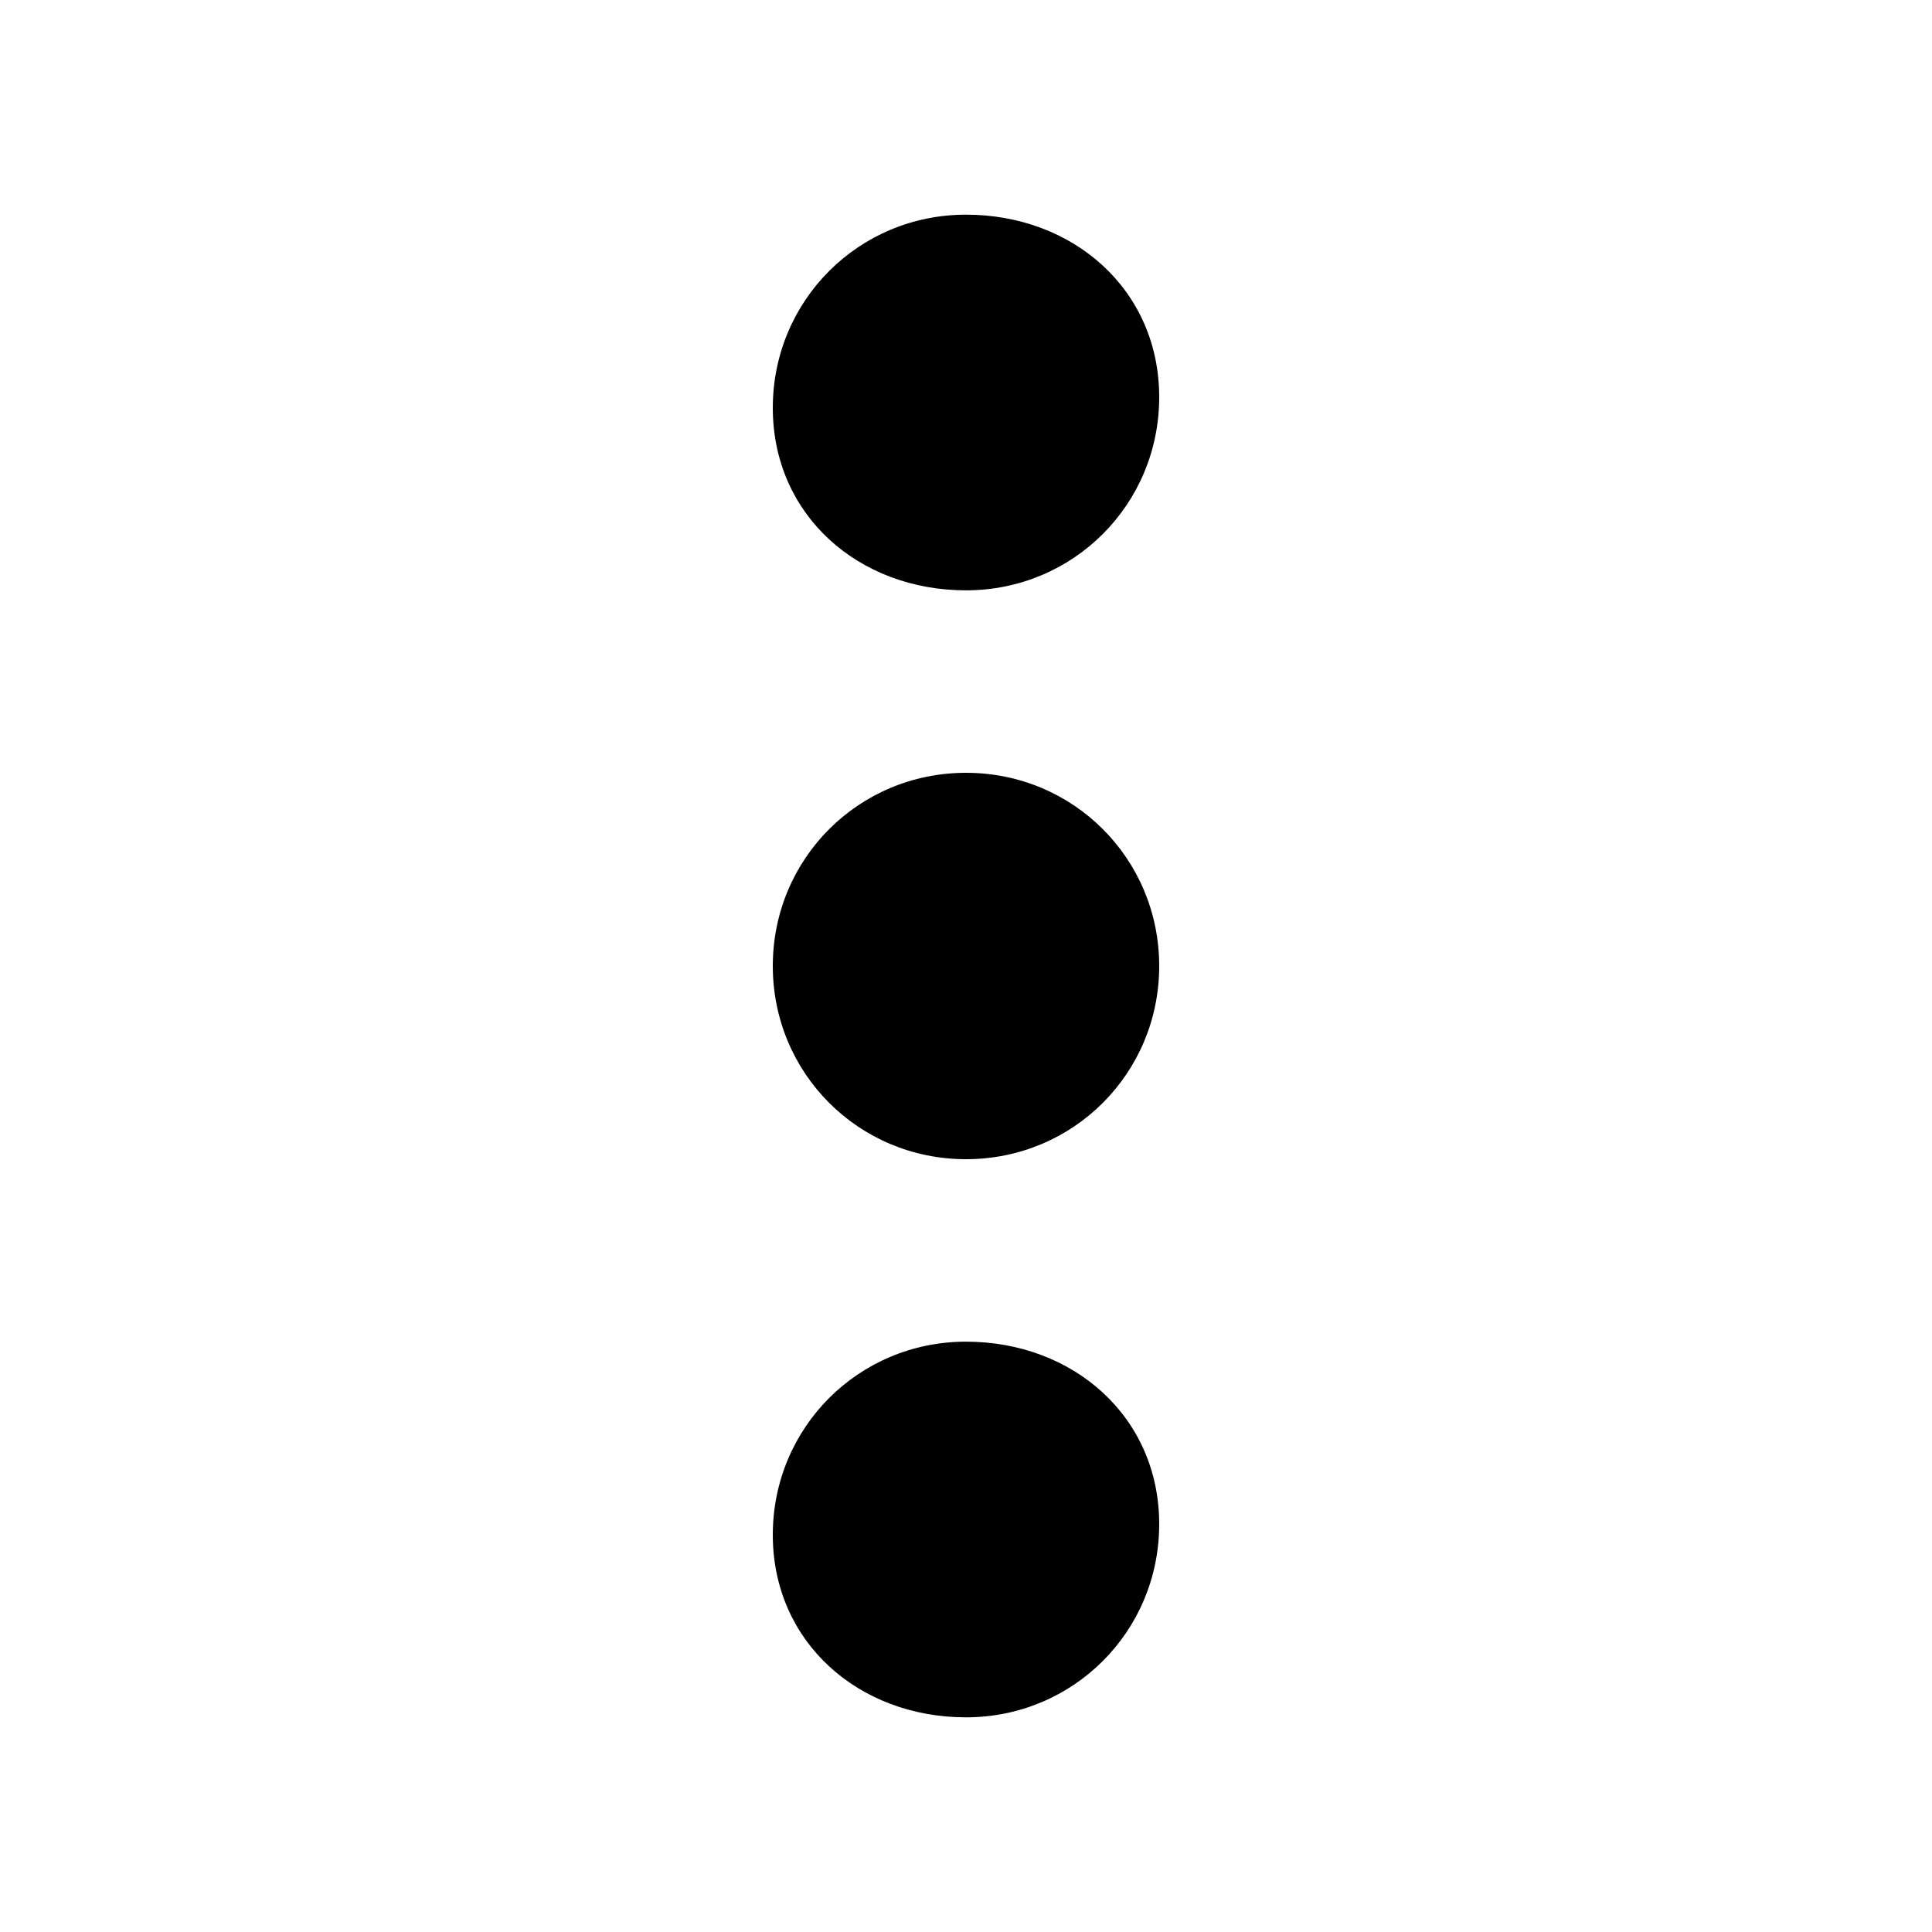
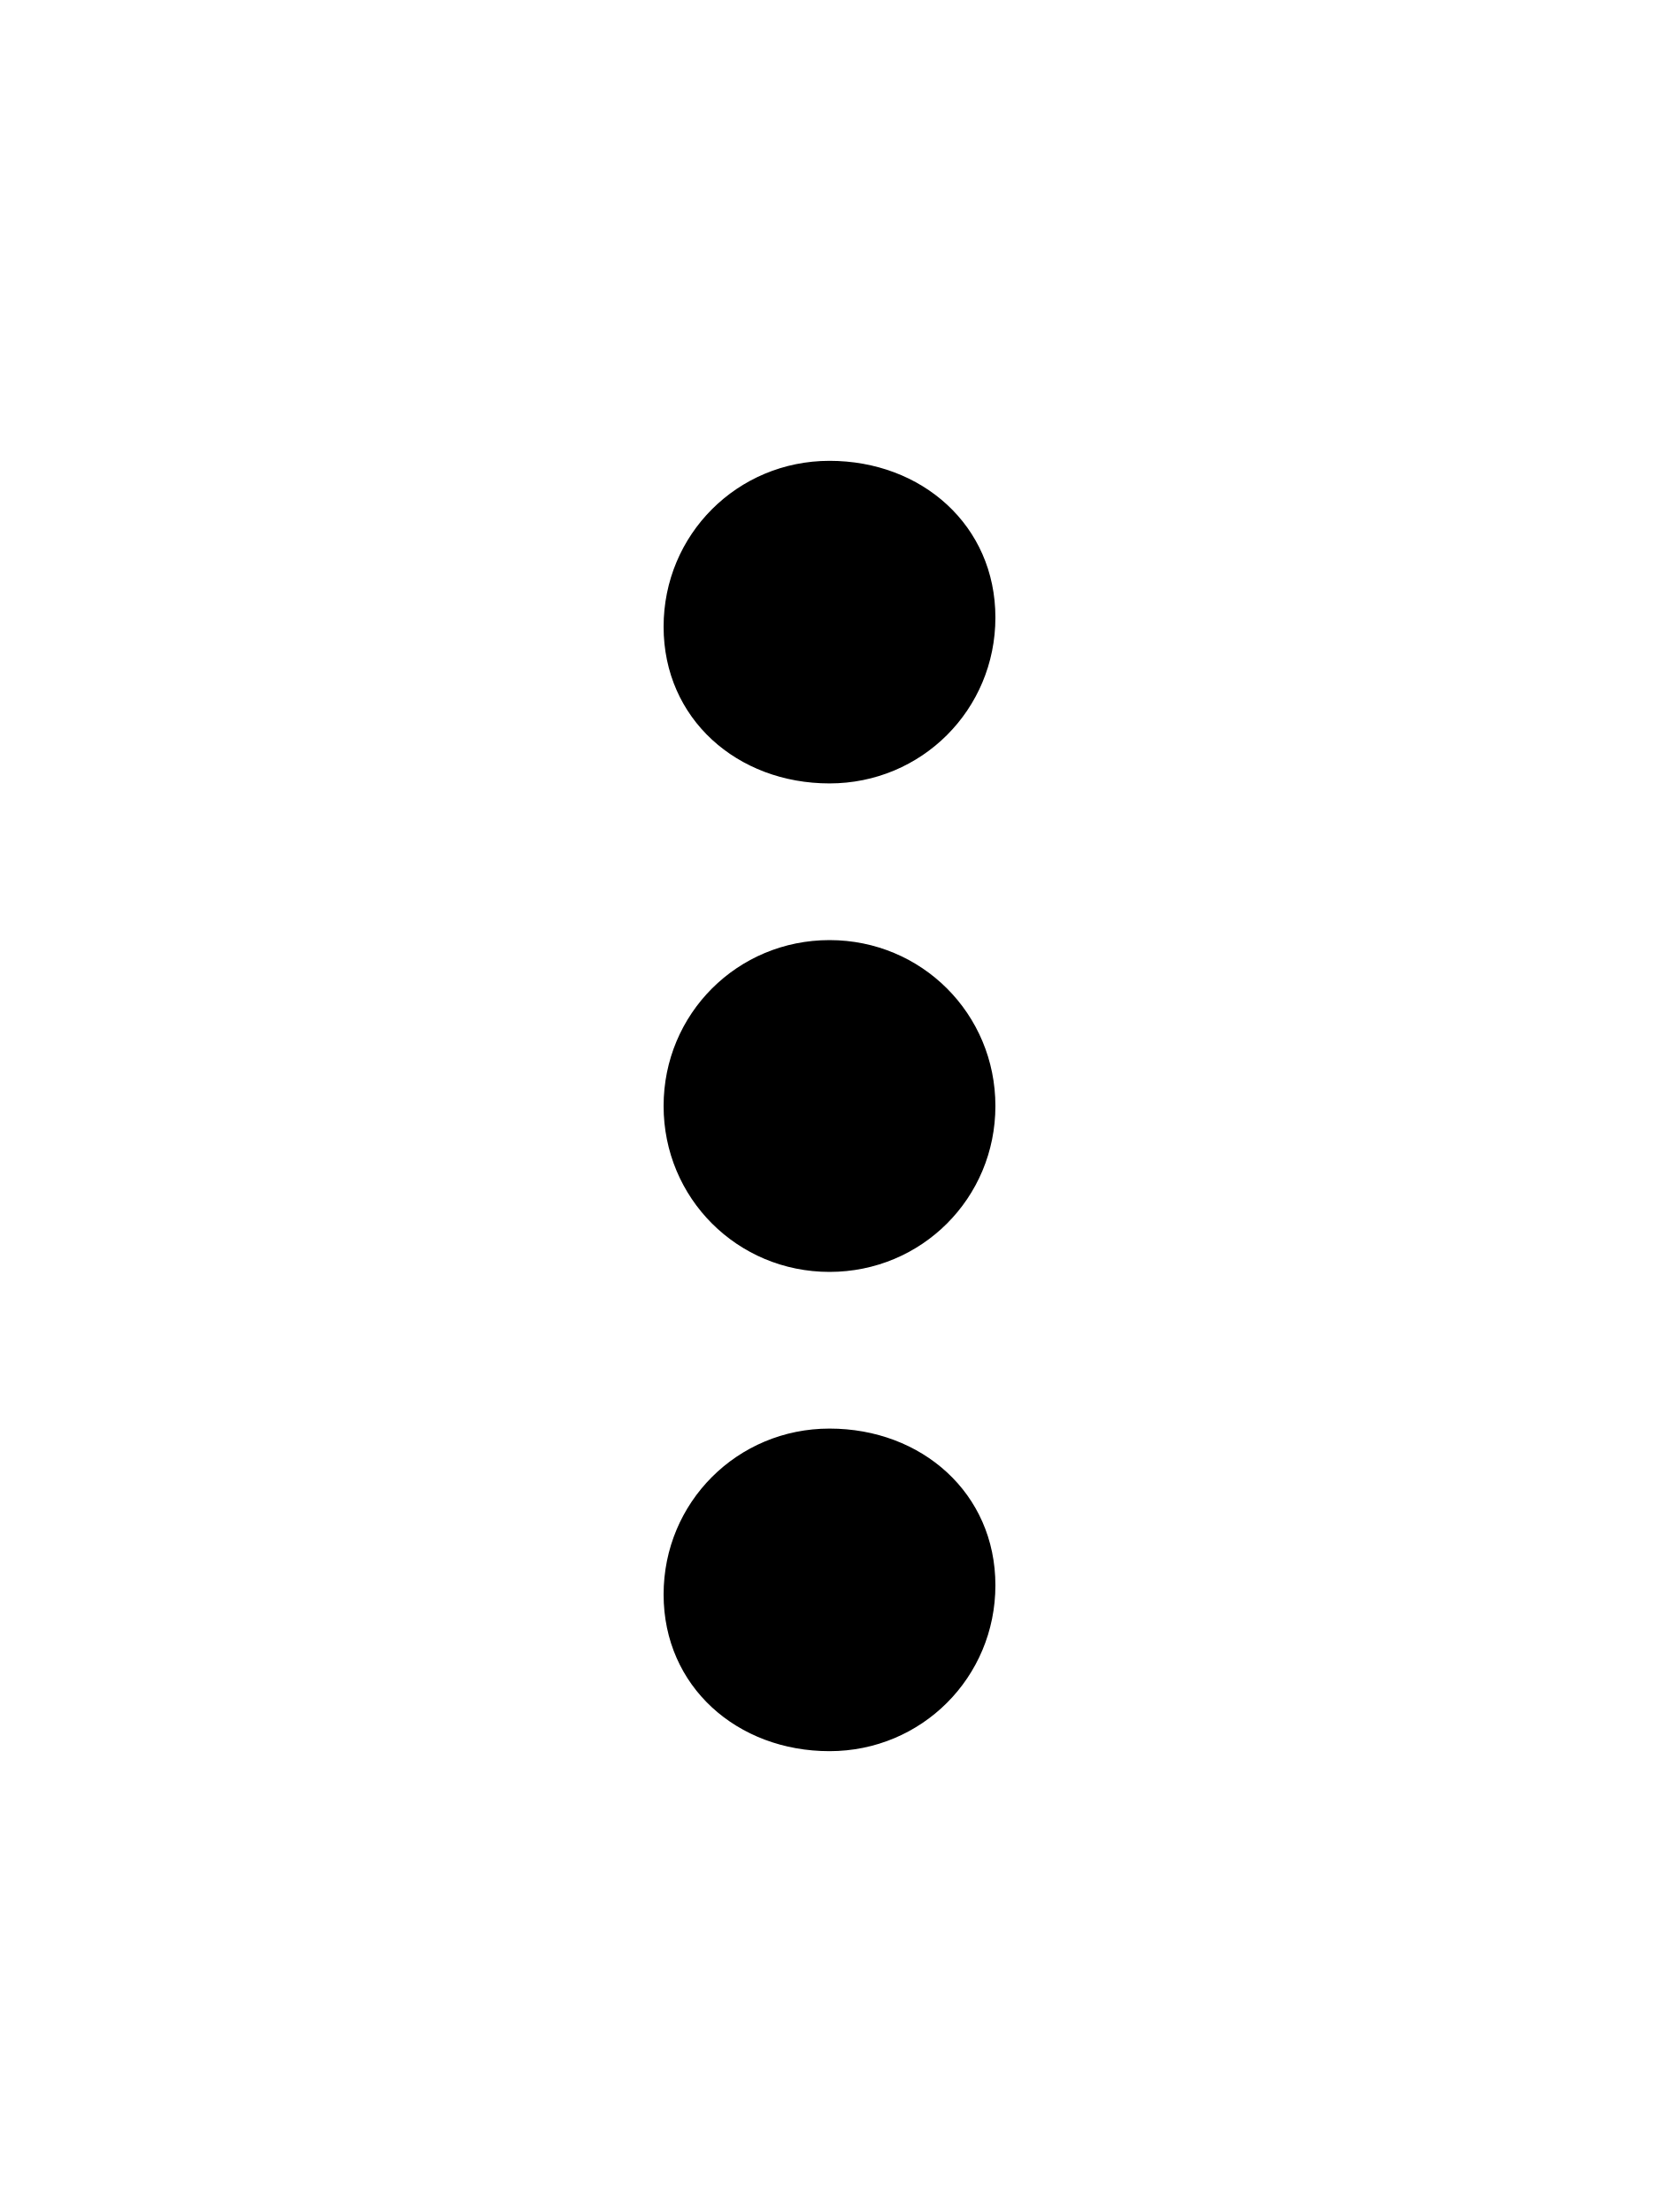
- <svg xmlns="http://www.w3.org/2000/svg" id="Layer_1" xml:space="preserve" version="1.1" y="0px" x="0px" viewBox="0 0 18 18" enable-background="new 0 0 18 18">
+ <svg xmlns="http://www.w3.org/2000/svg" width="18" height="24" id="Layer_1" xml:space="preserve" version="1.1" y="0px" x="0px" viewBox="0 0 18 18" enable-background="new 0 0 18 18">
  <path d="m9 5.5c1 0 1.8-0.8 1.8-1.8s-0.8-1.7-1.8-1.7-1.8 0.8-1.8 1.8 0.8 1.7 1.8 1.7zm0 1.7c-1 0-1.8 0.8-1.8 1.8s0.8 1.8 1.8 1.8 1.8-0.8 1.8-1.8-0.8-1.8-1.8-1.8zm0 5.3c-1 0-1.8 0.8-1.8 1.8s0.8 1.7 1.8 1.7 1.8-0.8 1.8-1.8-0.8-1.7-1.8-1.7z" />
</svg>
